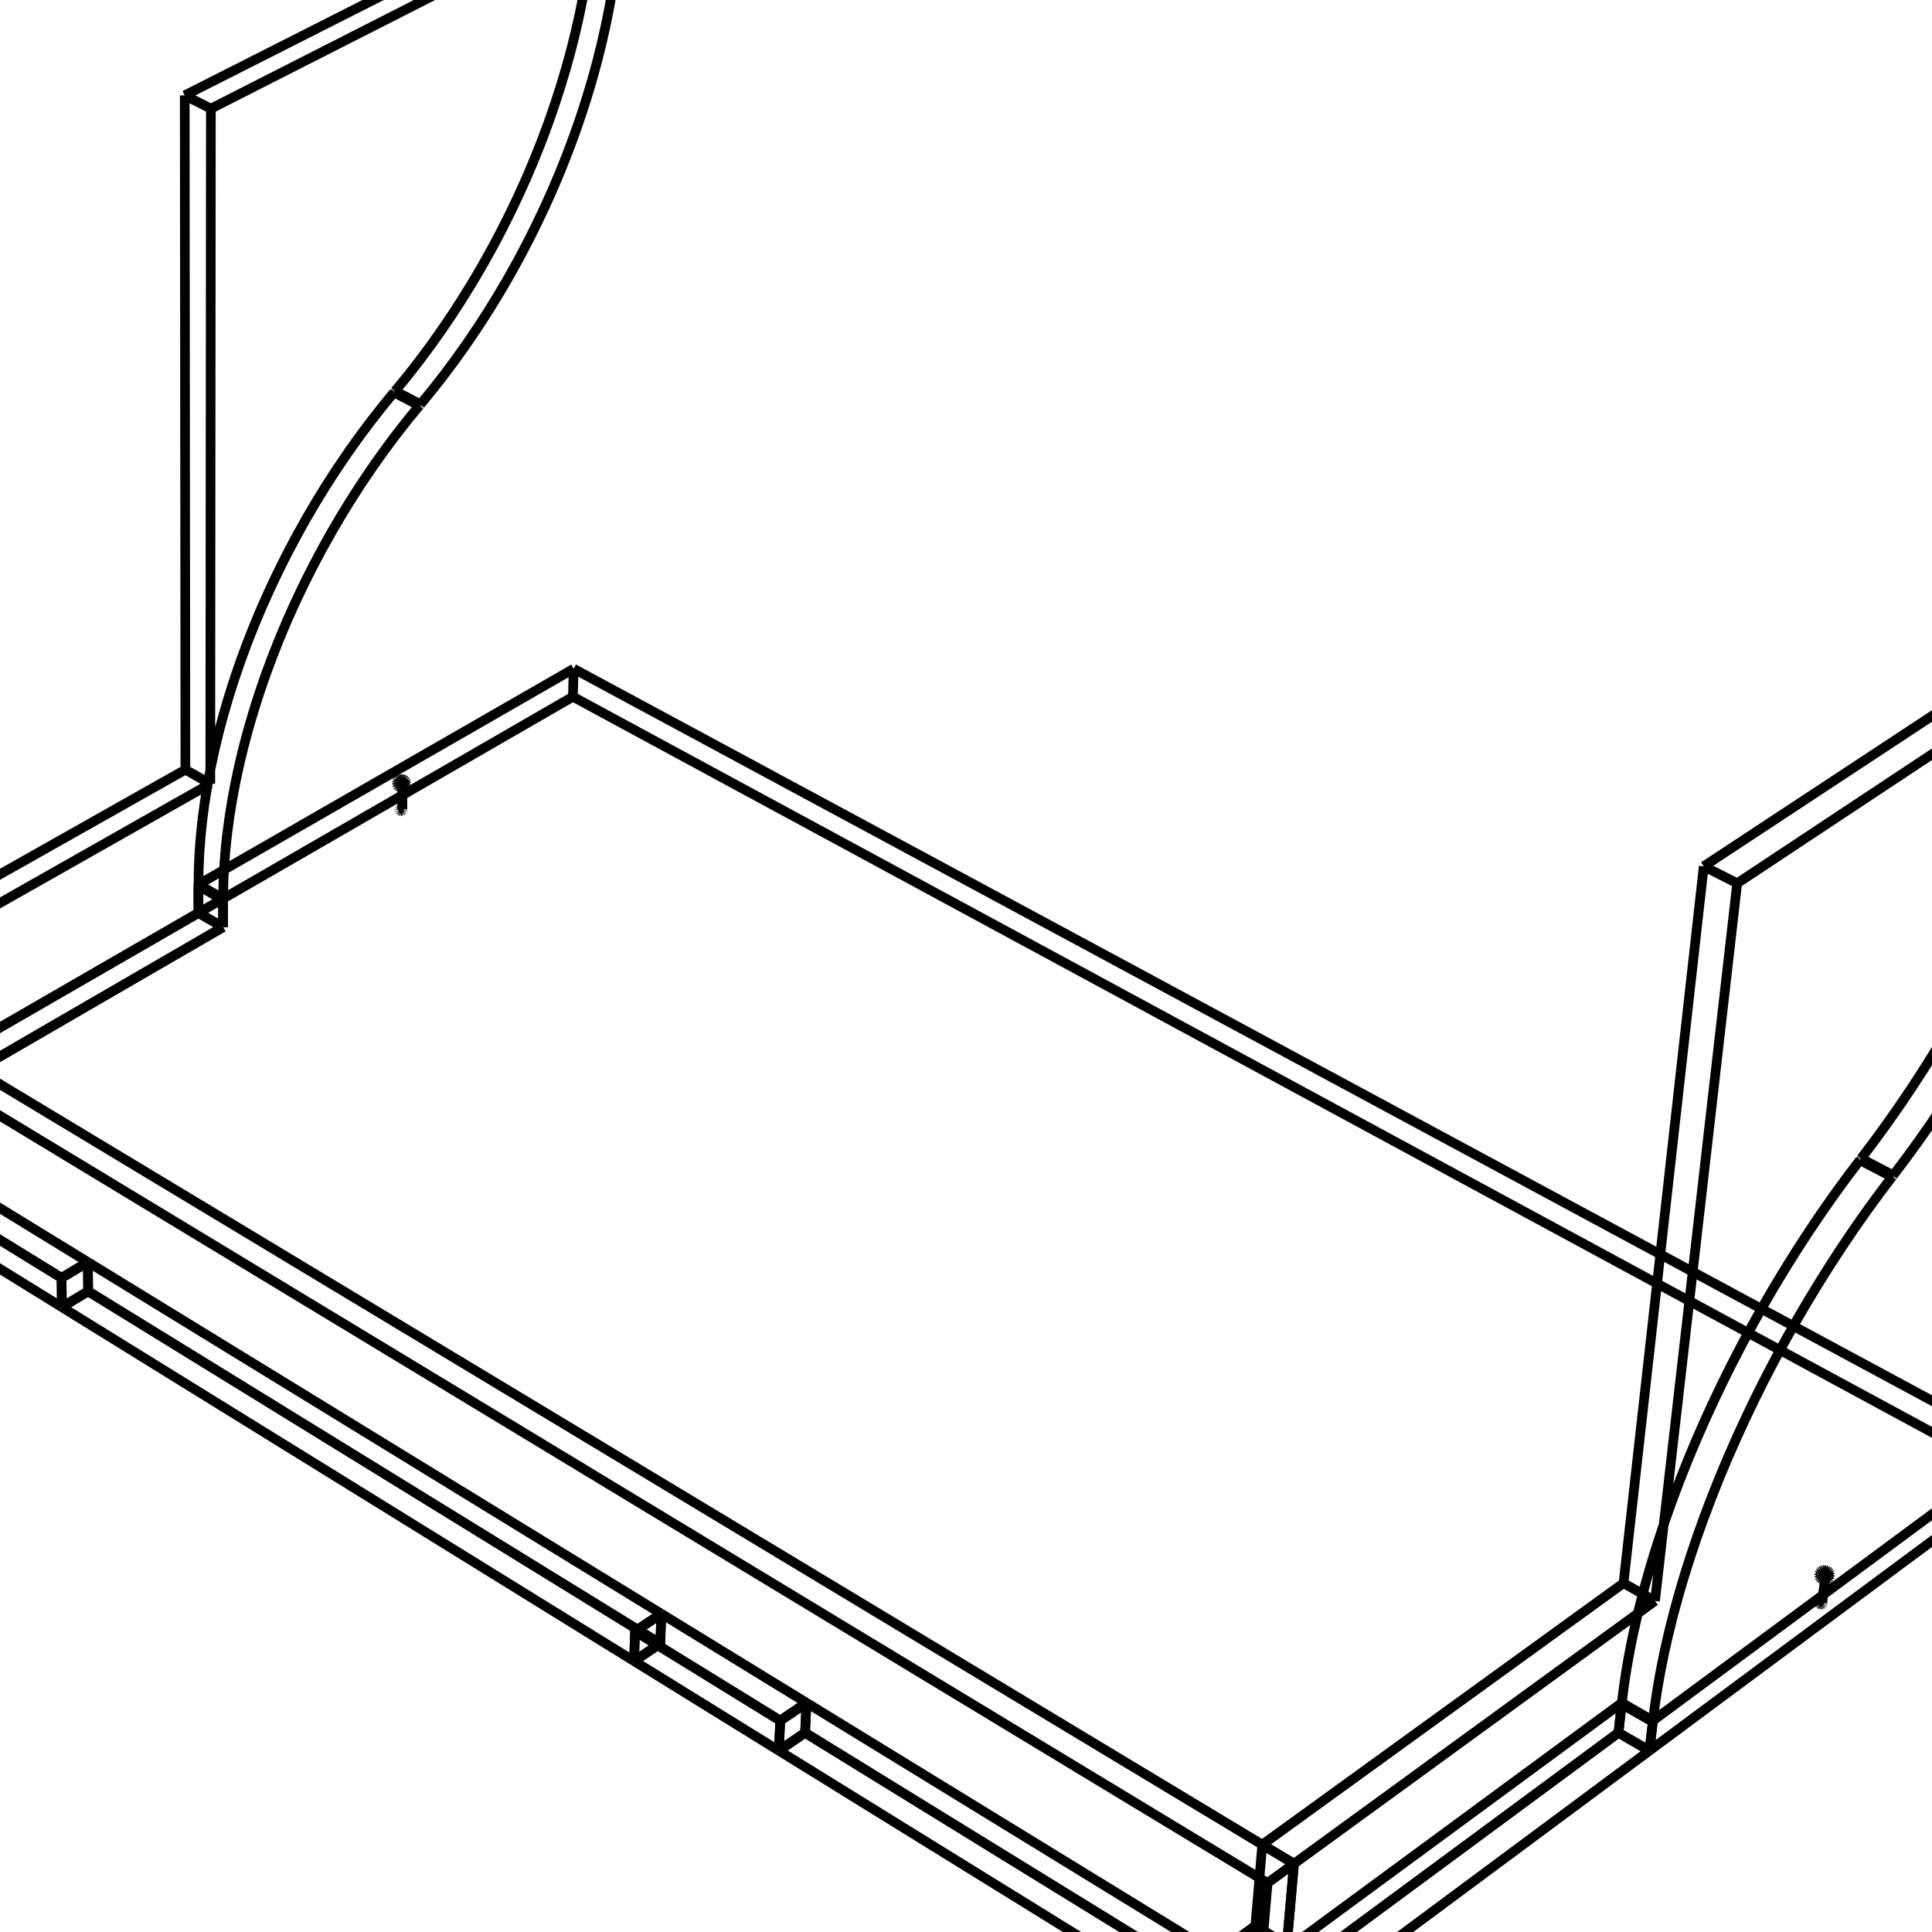
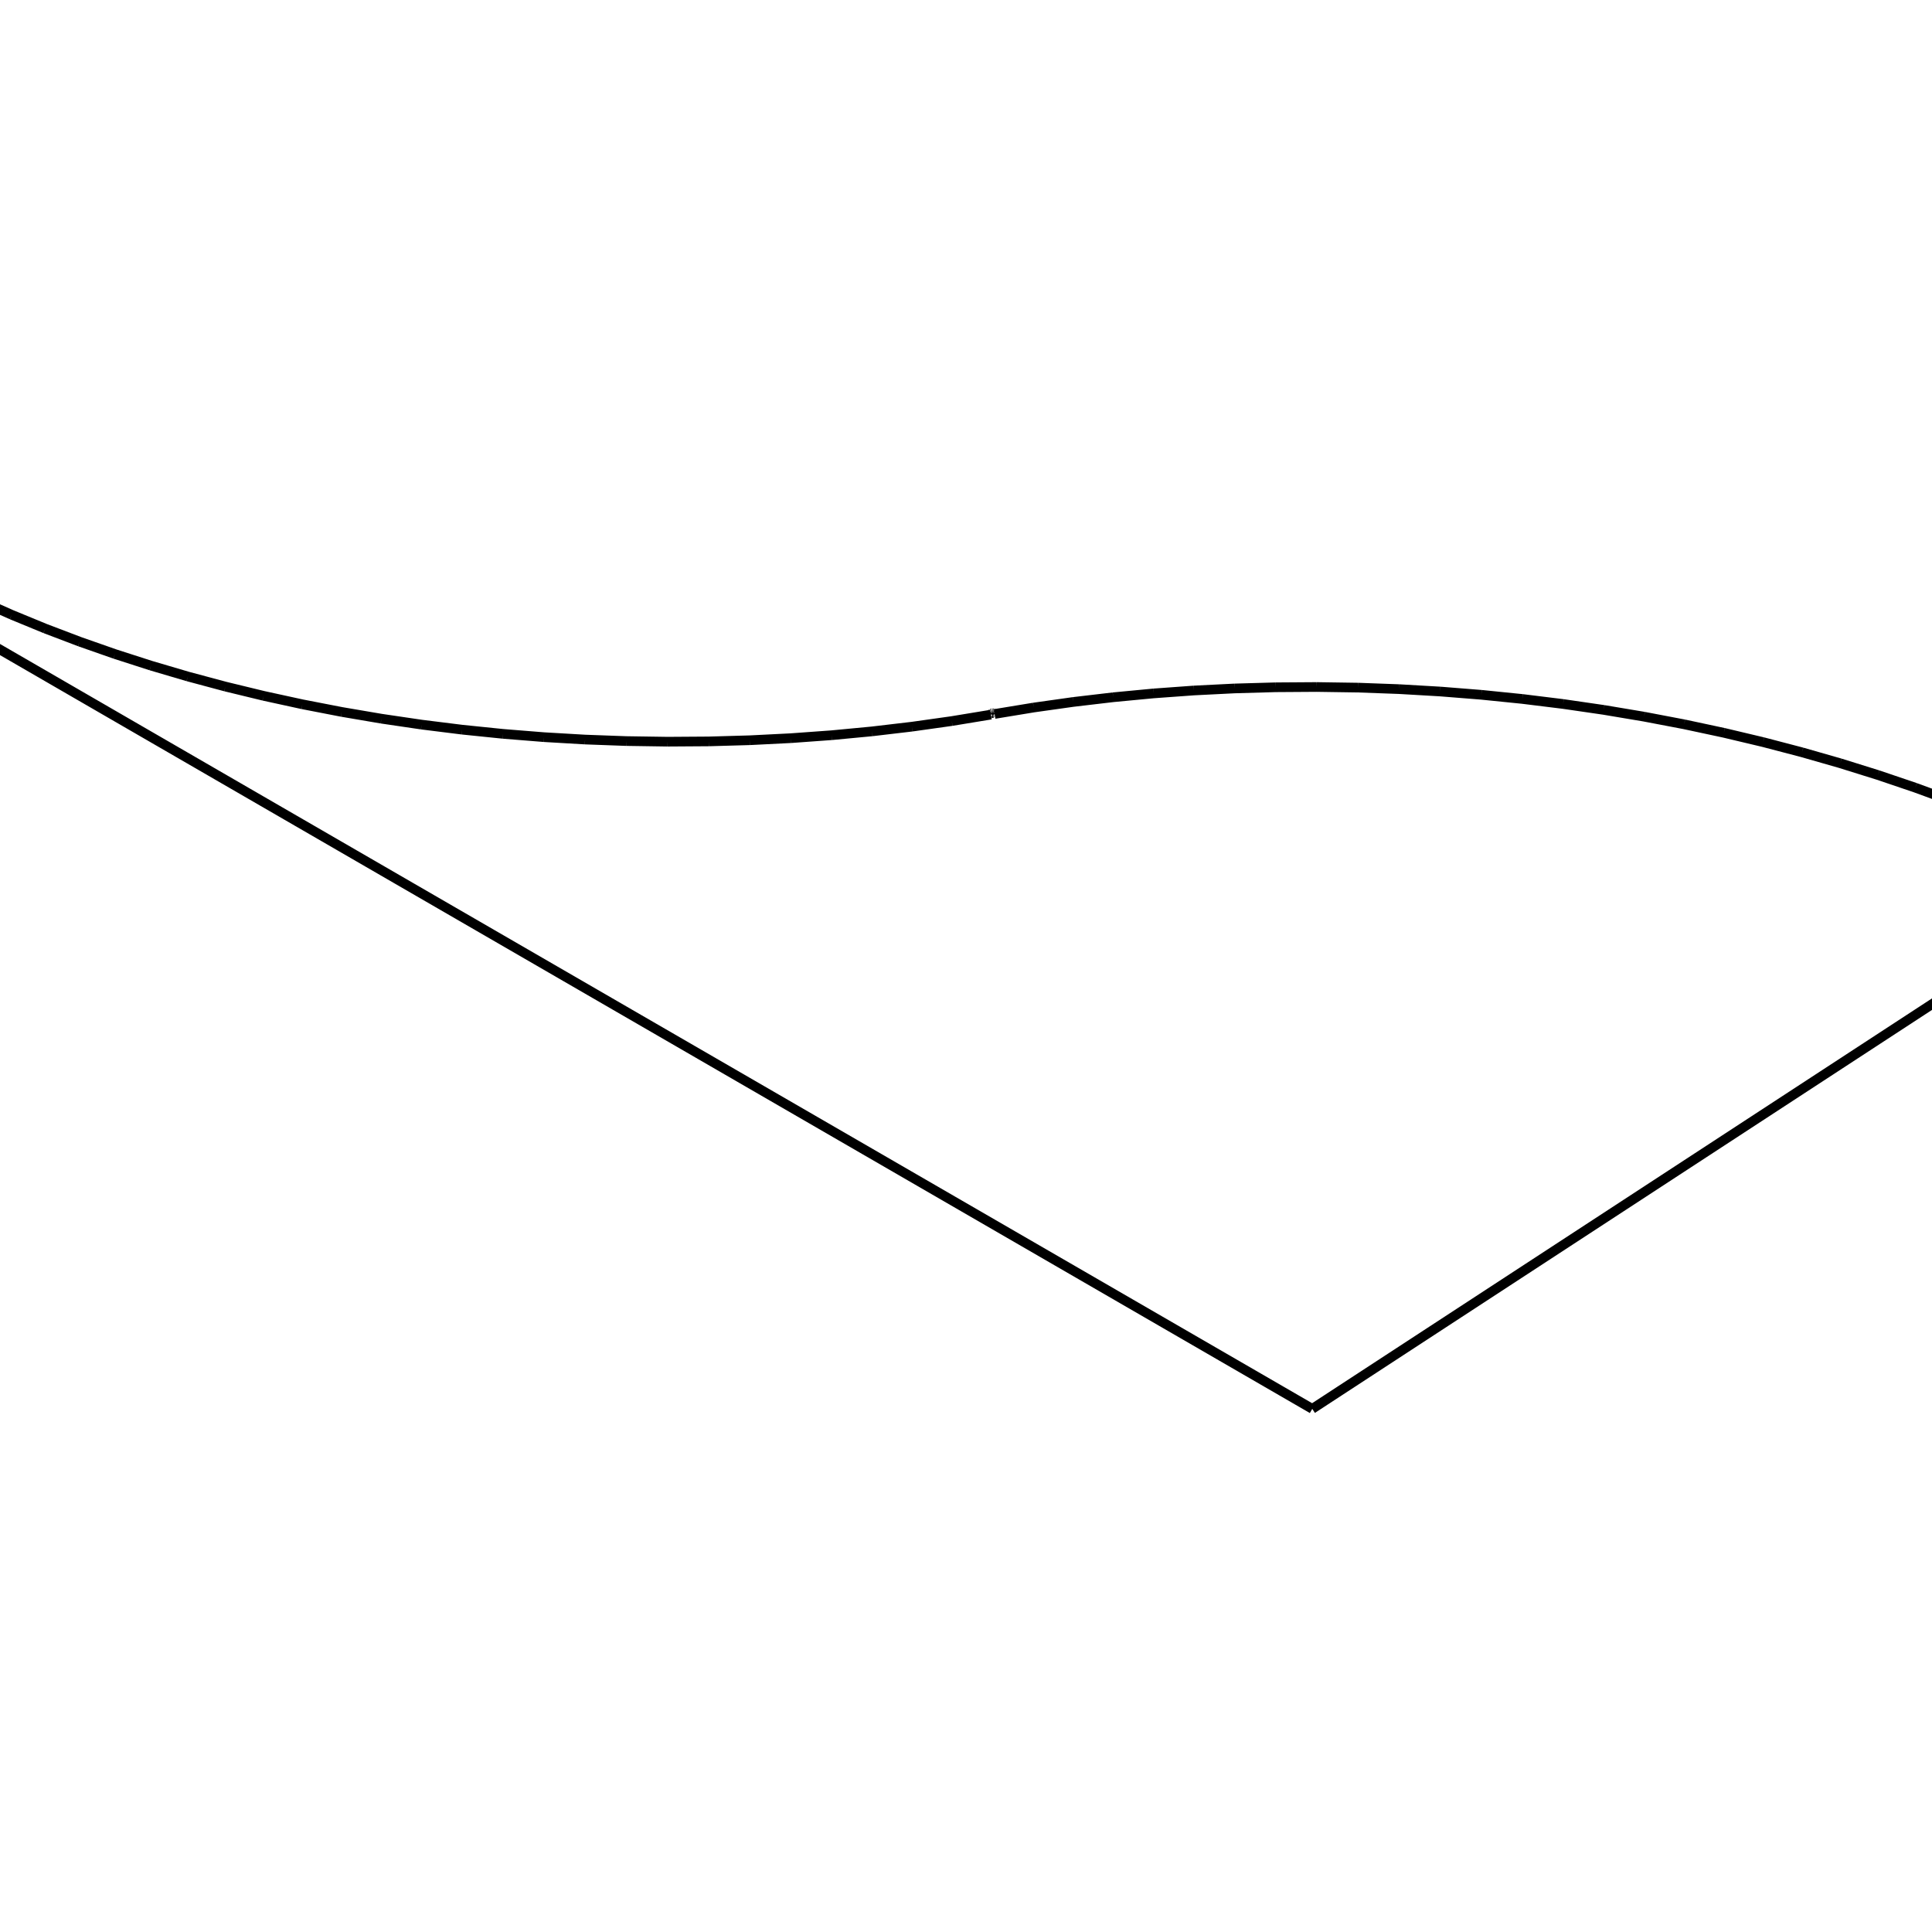
<svg xmlns="http://www.w3.org/2000/svg" viewBox="0 0 800 800">
-   <path d="" stroke="black" stroke-width="4" fill="red" />
-   <path d="" stroke="black" stroke-width="4" fill="red" />
-   <path d="" stroke="black" stroke-width="4" fill="red" />
-   <path d="" stroke="black" stroke-width="4" fill="red" />
-   <path d="" stroke="black" stroke-width="4" fill="red" />
-   <path d="" stroke="black" stroke-width="4" fill="red" />
-   <path d="M237.226,288.494 L82.171,378.015 M82.171,366.71 L82.171,378.015 M82.171,366.71 L82.171,366.554 M82.171,366.554 L82.171,366.398 M82.171,366.398 L82.171,366.242 M237.545,276.918 L82.171,366.242 M237.226,288.494 L237.545,276.918 M683.012,724.91 L670.165,717.494 M516.994,830.578 L670.165,717.494 M516.994,830.578 L333.355,717.494 M322.507,724.911 L333.355,717.494 M262.543,687.818 L322.507,724.911 M273.403,680.576 L262.543,687.818 M273.403,680.576 L36.496,534.69 M25.621,541.26 L36.496,534.69 M-27.533,508.38 L25.621,541.26 M-16.661,501.955 L-27.533,508.38 M-16.661,501.955 L-62.528,473.711 M92.367,383.902 L-62.528,473.711 M92.367,383.902 L82.171,378.015 M835.031,612.065 L237.226,288.494 M683.012,724.91 L835.031,612.065 M166.577,335.067 L166.434,335.004 M166.434,335.004 L166.269,334.962 M166.269,334.962 L166.093,334.944 M166.093,334.944 L165.914,334.95 M165.914,334.95 L165.744,334.98 M165.744,334.98 L165.592,335.033 M165.592,335.033 L165.467,335.105 M165.467,335.105 L165.377,335.192 M165.377,335.192 L165.327,335.289 M165.327,335.289 L165.319,335.391 M165.319,335.391 L165.354,335.491 M165.354,335.491 L165.431,335.584 M165.431,335.584 L165.544,335.665 M165.544,335.665 L165.687,335.727 M165.687,335.727 L165.852,335.769 M165.852,335.769 L166.029,335.788 M166.029,335.788 L166.207,335.781 M166.207,335.781 L166.378,335.751 M166.378,335.751 L166.53,335.698 M166.53,335.698 L166.654,335.626 M166.654,335.626 L166.744,335.539 M166.744,335.539 L166.794,335.442 M166.794,335.442 L166.802,335.34 M166.802,335.34 L166.767,335.24 M166.767,335.24 L166.69,335.147 M166.69,335.147 L166.577,335.067 M754.524,663.497 L754.348,663.418 M754.348,663.418 L754.154,663.366 M754.154,663.366 L753.951,663.343 M753.951,663.343 L753.752,663.35 M753.752,663.35 L753.569,663.388 M753.569,663.388 L753.412,663.455 M753.412,663.455 L753.29,663.545 M753.29,663.545 L753.21,663.654 M753.21,663.654 L753.177,663.777 M753.177,663.777 L753.193,663.904 M753.193,663.904 L753.256,664.03 M753.256,664.03 L753.364,664.147 M753.364,664.147 L753.51,664.247 M753.51,664.247 L753.686,664.326 M753.686,664.326 L753.88,664.379 M753.88,664.379 L754.083,664.402 M754.083,664.402 L754.282,664.394 M754.282,664.394 L754.465,664.356 M754.465,664.356 L754.623,664.29 M754.623,664.29 L754.745,664.199 M754.745,664.199 L754.825,664.09 M754.825,664.09 L754.858,663.968 M754.858,663.968 L754.842,663.84 M754.842,663.84 L754.778,663.714 M754.778,663.714 L754.67,663.598 M754.67,663.598 L754.524,663.497 M92.388,372.584 L82.171,366.71 M92.388,372.584 L92.367,383.902 M92.388,372.116 L92.388,372.273 M92.388,372.273 L92.388,372.429 M92.388,372.429 L92.388,372.584 M82.171,366.242 L92.388,372.116 M671.565,705.086 L684.445,712.491 M684.445,712.491 L836.763,599.835 M836.763,599.835 L237.545,276.918 M92.388,372.116 L-62.846,461.741 M-62.846,461.741 L-16.88,489.93 M-16.88,489.93 L-27.776,496.342 M-27.776,496.342 L25.494,529.16 M25.494,529.16 L36.394,522.601 M36.394,522.601 L273.853,668.228 M273.853,668.228 L262.969,675.458 M262.969,675.458 L323.081,712.491 M323.081,712.491 L333.953,705.086 M333.953,705.086 L518.067,817.998 M671.565,705.086 L518.067,817.998 M167.53,322.939 L167.813,323.139 M167.813,323.139 L168.005,323.371 M168.005,323.371 L168.094,323.621 M168.094,323.621 L168.074,323.875 M168.074,323.875 L167.948,324.118 M167.948,324.118 L167.723,324.335 M167.723,324.335 L167.411,324.515 M167.411,324.515 L167.03,324.647 M167.03,324.647 L166.604,324.722 M166.604,324.722 L166.156,324.738 M166.156,324.738 L165.712,324.692 M165.712,324.692 L165.3,324.587 M165.3,324.587 L164.941,324.431 M164.941,324.431 L164.658,324.23 M164.658,324.23 L164.467,323.998 M164.467,323.998 L164.378,323.748 M164.378,323.748 L164.397,323.495 M164.397,323.495 L164.524,323.252 M164.524,323.252 L164.749,323.034 M164.749,323.034 L165.062,322.855 M165.062,322.855 L165.442,322.723 M165.442,322.723 L165.868,322.648 M165.868,322.648 L166.316,322.632 M166.316,322.632 L166.759,322.678 M166.759,322.678 L167.171,322.782 M167.171,322.782 L167.53,322.939 M756.858,650.616 L757.224,650.868 M757.224,650.868 L757.495,651.159 M757.495,651.159 L757.655,651.473 M757.655,651.473 L757.696,651.791 M757.696,651.791 L757.613,652.096 M757.613,652.096 L757.414,652.369 M757.414,652.369 L757.108,652.595 M757.108,652.595 L756.713,652.76 M756.713,652.76 L756.254,652.855 M756.254,652.855 L755.755,652.875 M755.755,652.875 L755.247,652.817 M755.247,652.817 L754.759,652.686 M754.759,652.686 L754.32,652.489 M754.32,652.489 L753.954,652.238 M753.954,652.238 L753.683,651.946 M753.683,651.946 L753.523,651.632 M753.523,651.632 L753.483,651.314 M753.483,651.314 L753.566,651.009 M753.566,651.009 L753.766,650.736 M753.766,650.736 L754.072,650.511 M754.072,650.511 L754.466,650.346 M754.466,650.346 L754.926,650.251 M754.926,650.251 L755.424,650.231 M755.424,650.231 L755.931,650.289 M755.931,650.289 L756.419,650.42 M756.419,650.42 L756.858,650.616 M835.031,612.065 L836.763,599.835 M684.389,712.984 L671.51,705.579 M684.389,712.984 L683.012,724.91 M671.51,705.579 L670.165,717.494 M671.51,705.579 L671.528,705.414 M671.528,705.414 L671.547,705.25 M671.547,705.25 L671.565,705.086 M516.994,830.578 L518.067,817.998 M333.355,717.494 L333.953,705.086 M322.507,724.911 L323.081,712.491 M262.543,687.818 L262.969,675.458 M273.403,680.576 L273.853,668.228 M36.496,534.69 L36.394,522.601 M25.621,541.26 L25.494,529.16 M-27.533,508.38 L-27.776,496.342 M-16.661,501.955 L-16.88,489.93 M-62.528,473.711 L-62.846,461.741 M684.445,712.491 L684.426,712.655 M684.426,712.655 L684.407,712.82 M684.407,712.82 L684.389,712.984 M166.577,335.067 L166.735,324.615 M166.735,324.615 L166.848,324.695 M166.848,324.695 L166.925,324.788 M166.925,324.788 L166.96,324.888 M166.96,324.888 L166.953,324.989 M166.953,324.989 L166.902,325.086 M166.902,325.086 L166.812,325.174 M166.812,325.174 L166.687,325.245 M166.687,325.245 L166.535,325.298 M166.535,325.298 L166.365,325.328 M166.365,325.328 L166.185,325.335 M166.185,325.335 L166.008,325.316 M166.008,325.316 L165.843,325.274 M165.843,325.274 L165.7,325.212 M165.7,325.212 L165.586,325.132 M165.586,325.132 L165.51,325.039 M165.51,325.039 L165.474,324.939 M165.474,324.939 L165.482,324.837 M165.482,324.837 L165.533,324.74 M165.533,324.74 L165.623,324.653 M165.623,324.653 L165.748,324.581 M165.748,324.581 L165.9,324.529 M165.9,324.529 L166.07,324.498 M166.07,324.498 L166.249,324.492 M166.249,324.492 L166.427,324.511 M166.427,324.511 L166.592,324.552 M166.592,324.552 L166.735,324.615 M754.524,663.497 L755.931,652.474 M755.931,652.474 L756.078,652.575 M756.078,652.575 L756.186,652.691 M756.186,652.691 L756.25,652.817 M756.25,652.817 L756.266,652.944 M756.266,652.944 L756.233,653.066 M756.233,653.066 L756.153,653.175 M756.153,653.175 L756.031,653.266 M756.031,653.266 L755.873,653.332 M755.873,653.332 L755.689,653.37 M755.689,653.37 L755.49,653.377 M755.49,653.377 L755.287,653.354 M755.287,653.354 L755.092,653.302 M755.092,653.302 L754.916,653.223 M754.916,653.223 L754.77,653.123 M754.77,653.123 L754.662,653.006 M754.662,653.006 L754.598,652.881 M754.598,652.881 L754.582,652.753 M754.582,652.753 L754.615,652.631 M754.615,652.631 L754.695,652.522 M754.695,652.522 L754.817,652.432 M754.817,652.432 L754.975,652.366 M754.975,652.366 L755.158,652.328 M755.158,652.328 L755.358,652.32 M755.358,652.32 L755.561,652.343 M755.561,652.343 L755.756,652.395 M755.756,652.395 L755.931,652.474 M167.53,322.939 L167.511,324.168 M167.511,324.168 L167.794,324.368 M167.794,324.368 L167.986,324.6 M167.986,324.6 L168.075,324.85 M168.075,324.85 L168.056,325.103 M168.056,325.103 L167.93,325.346 M167.93,325.346 L167.704,325.564 M167.704,325.564 L167.392,325.744 M167.392,325.744 L167.012,325.876 M167.012,325.876 L166.585,325.951 M166.585,325.951 L166.137,325.967 M166.137,325.967 L165.694,325.921 M165.694,325.921 L165.281,325.816 M165.281,325.816 L164.923,325.659 M164.923,325.659 L164.64,325.459 M164.64,325.459 L164.449,325.227 M164.449,325.227 L164.36,324.977 M164.36,324.977 L164.379,324.723 M164.379,324.723 L164.506,324.48 M164.506,324.48 L164.731,324.263 M164.731,324.263 L165.043,324.083 M165.043,324.083 L165.423,323.952 M165.423,323.952 L165.85,323.876 M165.85,323.876 L166.297,323.861 M166.297,323.861 L166.74,323.907 M166.74,323.907 L167.153,324.011 M167.153,324.011 L167.511,324.168 M756.858,650.616 L756.693,651.912 M756.693,651.912 L757.058,652.164 M757.058,652.164 L757.329,652.455 M757.329,652.455 L757.49,652.769 M757.49,652.769 L757.53,653.087 M757.53,653.087 L757.448,653.392 M757.448,653.392 L757.248,653.666 M757.248,653.666 L756.942,653.891 M756.942,653.891 L756.548,654.057 M756.548,654.057 L756.088,654.152 M756.088,654.152 L755.59,654.171 M755.59,654.171 L755.082,654.113 M755.082,654.113 L754.594,653.982 M754.594,653.982 L754.154,653.785 M754.154,653.785 L753.789,653.534 M753.789,653.534 L753.518,653.243 M753.518,653.243 L753.358,652.929 M753.358,652.929 L753.318,652.61 M753.318,652.61 L753.401,652.305 M753.401,652.305 L753.601,652.032 M753.601,652.032 L753.907,651.806 M753.907,651.806 L754.301,651.641 M754.301,651.641 L754.76,651.546 M754.76,651.546 L755.258,651.527 M755.258,651.527 L755.766,651.585 M755.766,651.585 L756.253,651.716 M756.253,651.716 L756.693,651.912" stroke="black" stroke-width="4" fill="red" />
-   <path d="M683.012,724.91 L519.146,846.549 M683.012,724.91 L670.165,717.494 M506.205,838.544 L670.165,717.494 M519.146,846.549 L506.205,838.544 M684.389,712.984 L683.012,724.91 M783.434,487.326 L778.158,494.311 M778.158,494.311 L772.952,501.464 M772.952,501.464 L767.824,508.772 M767.824,508.772 L762.782,516.226 M762.782,516.226 L757.834,523.812 M757.834,523.812 L752.988,531.519 M752.988,531.519 L748.252,539.335 M748.252,539.335 L743.634,547.248 M743.634,547.248 L739.14,555.244 M739.14,555.244 L734.779,563.311 M734.779,563.311 L730.557,571.436 M730.557,571.436 L726.48,579.607 M726.48,579.607 L722.554,587.809 M722.554,587.809 L718.787,596.031 M718.787,596.031 L715.184,604.259 M715.184,604.259 L711.75,612.479 M711.75,612.479 L708.49,620.68 M708.49,620.68 L705.41,628.848 M705.41,628.848 L702.513,636.97 M702.513,636.97 L699.804,645.034 M699.804,645.034 L697.287,653.026 M697.287,653.026 L694.965,660.936 M694.965,660.936 L692.841,668.75 M692.841,668.75 L690.919,676.457 M690.919,676.457 L689.199,684.044 M689.199,684.044 L687.685,691.502 M687.685,691.502 L686.378,698.818 M686.378,698.818 L685.279,705.982 M685.279,705.982 L684.389,712.984 M783.934,486.676 L783.947,486.737 M783.947,486.737 L783.945,486.814 M783.945,486.814 L783.927,486.901 M783.927,486.901 L783.896,486.995 M783.896,486.995 L783.852,487.088 M783.852,487.088 L783.798,487.177 M783.798,487.177 L783.738,487.255 M783.738,487.255 L783.674,487.319 M783.674,487.319 L783.611,487.364 M783.611,487.364 L783.553,487.388 M783.553,487.388 L783.502,487.389 M783.502,487.389 L783.461,487.368 M783.461,487.368 L783.434,487.326 M885.506,255.642 L884.314,263.41 M884.314,263.41 L882.926,271.281 M882.926,271.281 L881.344,279.245 M881.344,279.245 L879.571,287.291 M879.571,287.291 L877.609,295.411 M877.609,295.411 L875.461,303.593 M875.461,303.593 L873.131,311.829 M873.131,311.829 L870.622,320.107 M870.622,320.107 L867.936,328.419 M867.936,328.419 L865.079,336.753 M865.079,336.753 L862.053,345.101 M862.053,345.101 L858.863,353.453 M858.863,353.453 L855.513,361.798 M855.513,361.798 L852.007,370.127 M852.007,370.127 L848.348,378.43 M848.348,378.43 L844.543,386.698 M844.543,386.698 L840.595,394.92 M840.595,394.92 L836.509,403.088 M836.509,403.088 L832.29,411.191 M832.29,411.191 L827.943,419.221 M827.943,419.221 L823.473,427.169 M823.473,427.169 L818.885,435.024 M818.885,435.024 L814.185,442.778 M814.185,442.778 L809.377,450.421 M809.377,450.421 L804.469,457.946 M804.469,457.946 L799.464,465.342 M799.464,465.342 L794.37,472.601 M794.37,472.601 L789.191,479.716 M789.191,479.716 L783.934,486.676 M719.335,365.753 L885.506,255.642 M685.296,662.918 L719.335,365.753 M535.807,771.741 L685.296,662.918 M532.849,805.36 L535.807,771.741 M522.002,813.335 L532.849,805.36 M519.146,846.549 L522.002,813.335 M684.389,712.984 L671.51,705.579 M671.51,705.579 L670.165,717.494 M506.205,838.544 L508.969,805.36 M519.822,797.425 L508.969,805.36 M519.822,797.425 L522.687,763.837 M522.687,763.837 L672.266,655.547 M672.266,655.547 L705.484,358.723 M871.8,249.161 L705.484,358.723 M871.8,249.161 L870.63,256.919 M870.63,256.919 L869.263,264.779 M869.263,264.779 L867.701,272.731 M867.701,272.731 L865.948,280.766 M865.948,280.766 L864.006,288.872 M864.006,288.872 L861.877,297.042 M861.877,297.042 L859.566,305.264 M859.566,305.264 L857.075,313.528 M857.075,313.528 L854.408,321.826 M854.408,321.826 L851.569,330.145 M851.569,330.145 L848.56,338.478 M848.56,338.478 L845.387,346.814 M845.387,346.814 L842.053,355.143 M842.053,355.143 L838.562,363.455 M838.562,363.455 L834.919,371.742 M834.919,371.742 L831.128,379.992 M831.128,379.992 L827.194,388.197 M827.194,388.197 L823.121,396.346 M823.121,396.346 L818.915,404.432 M818.915,404.432 L814.579,412.443 M814.579,412.443 L810.121,420.372 M810.121,420.372 L805.544,428.208 M805.544,428.208 L800.854,435.942 M800.854,435.942 L796.056,443.566 M796.056,443.566 L791.156,451.071 M791.156,451.071 L786.16,458.448 M786.16,458.448 L781.072,465.687 M781.072,465.687 L775.9,472.781 M775.9,472.781 L770.649,479.721 M770.149,480.369 L770.177,480.412 M770.177,480.412 L770.218,480.433 M770.218,480.433 L770.269,480.431 M770.269,480.431 L770.328,480.408 M770.328,480.408 L770.391,480.363 M770.391,480.363 L770.454,480.299 M770.454,480.299 L770.514,480.221 M770.514,480.221 L770.568,480.133 M770.568,480.133 L770.612,480.039 M770.612,480.039 L770.643,479.946 M770.643,479.946 L770.661,479.859 M770.661,479.859 L770.663,479.782 M770.663,479.782 L770.649,479.721 M671.51,705.579 L672.381,698.584 M672.381,698.584 L673.461,691.428 M673.461,691.428 L674.75,684.12 M674.75,684.12 L676.245,676.672 M676.245,676.672 L677.947,669.094 M677.947,669.094 L679.851,661.398 M679.851,661.398 L681.957,653.596 M681.957,653.596 L684.262,645.699 M684.262,645.699 L686.761,637.719 M686.761,637.719 L689.453,629.669 M689.453,629.669 L692.333,621.561 M692.333,621.561 L695.398,613.408 M695.398,613.408 L698.642,605.223 M698.642,605.223 L702.06,597.018 M702.06,597.018 L705.649,588.806 M705.649,588.806 L709.402,580.602 M709.402,580.602 L713.313,572.416 M713.313,572.416 L717.377,564.264 M717.377,564.264 L721.586,556.157 M721.586,556.157 L725.936,548.108 M725.936,548.108 L730.418,540.131 M730.418,540.131 L735.025,532.238 M735.025,532.238 L739.75,524.442 M739.75,524.442 L744.587,516.754 M744.587,516.754 L749.526,509.188 M749.526,509.188 L754.559,501.754 M754.559,501.754 L759.68,494.466 M759.68,494.466 L764.88,487.334 M764.88,487.334 L770.149,480.369 M508.969,805.36 L522.002,813.335 M783.434,487.326 L770.149,480.369 M783.934,486.676 L770.649,479.721 M885.506,255.642 L871.8,249.161 M719.335,365.753 L705.484,358.723 M685.296,662.918 L672.266,655.547 M535.807,771.741 L522.687,763.837 M532.849,805.36 L519.822,797.425" stroke="black" stroke-width="4" fill="red" />
-   <path d="M754.524,663.497 L755.931,652.474 M755.931,652.474 L756.078,652.575 M756.078,652.575 L756.186,652.691 M756.186,652.691 L756.25,652.817 M756.25,652.817 L756.266,652.944 M756.266,652.944 L756.233,653.066 M756.233,653.066 L756.153,653.175 M756.153,653.175 L756.031,653.266 M756.031,653.266 L755.873,653.332 M755.873,653.332 L755.689,653.37 M755.689,653.37 L755.49,653.377 M755.49,653.377 L755.287,653.354 M755.287,653.354 L755.092,653.302 M755.092,653.302 L754.916,653.223 M754.916,653.223 L754.77,653.123 M754.77,653.123 L754.662,653.006 M754.662,653.006 L754.598,652.881 M754.598,652.881 L754.582,652.753 M754.582,652.753 L754.615,652.631 M754.615,652.631 L754.695,652.522 M754.695,652.522 L754.817,652.432 M754.817,652.432 L754.975,652.366 M754.975,652.366 L755.158,652.328 M755.158,652.328 L755.358,652.32 M755.358,652.32 L755.561,652.343 M755.561,652.343 L755.756,652.395 M755.756,652.395 L755.931,652.474 M754.524,663.497 L754.348,663.418 M754.348,663.418 L754.154,663.366 M754.154,663.366 L753.951,663.343 M753.951,663.343 L753.752,663.35 M753.752,663.35 L753.569,663.388 M753.569,663.388 L753.412,663.455 M753.412,663.455 L753.29,663.545 M753.29,663.545 L753.21,663.654 M753.21,663.654 L753.177,663.777 M753.177,663.777 L753.193,663.904 M753.193,663.904 L753.256,664.03 M753.256,664.03 L753.364,664.147 M753.364,664.147 L753.51,664.247 M753.51,664.247 L753.686,664.326 M753.686,664.326 L753.88,664.379 M753.88,664.379 L754.083,664.402 M754.083,664.402 L754.282,664.394 M754.282,664.394 L754.465,664.356 M754.465,664.356 L754.623,664.29 M754.623,664.29 L754.745,664.199 M754.745,664.199 L754.825,664.09 M754.825,664.09 L754.858,663.968 M754.858,663.968 L754.842,663.84 M754.842,663.84 L754.778,663.714 M754.778,663.714 L754.67,663.598 M754.67,663.598 L754.524,663.497 M756.693,651.912 L757.058,652.164 M757.058,652.164 L757.329,652.455 M757.329,652.455 L757.49,652.769 M757.49,652.769 L757.53,653.087 M757.53,653.087 L757.448,653.392 M757.448,653.392 L757.248,653.666 M757.248,653.666 L756.942,653.891 M756.942,653.891 L756.548,654.057 M756.548,654.057 L756.088,654.152 M756.088,654.152 L755.59,654.171 M755.59,654.171 L755.082,654.113 M755.082,654.113 L754.594,653.982 M754.594,653.982 L754.154,653.785 M754.154,653.785 L753.789,653.534 M753.789,653.534 L753.518,653.243 M753.518,653.243 L753.358,652.929 M753.358,652.929 L753.318,652.61 M753.318,652.61 L753.401,652.305 M753.401,652.305 L753.601,652.032 M753.601,652.032 L753.907,651.806 M753.907,651.806 L754.301,651.641 M754.301,651.641 L754.76,651.546 M754.76,651.546 L755.258,651.527 M755.258,651.527 L755.766,651.585 M755.766,651.585 L756.253,651.716 M756.253,651.716 L756.693,651.912 M756.858,650.616 L757.224,650.868 M757.224,650.868 L757.495,651.159 M757.495,651.159 L757.655,651.473 M757.655,651.473 L757.696,651.791 M757.696,651.791 L757.613,652.096 M757.613,652.096 L757.414,652.369 M757.414,652.369 L757.108,652.595 M757.108,652.595 L756.713,652.76 M756.713,652.76 L756.254,652.855 M756.254,652.855 L755.755,652.875 M755.755,652.875 L755.247,652.817 M755.247,652.817 L754.759,652.686 M754.759,652.686 L754.32,652.489 M754.32,652.489 L753.954,652.238 M753.954,652.238 L753.683,651.946 M753.683,651.946 L753.523,651.632 M753.523,651.632 L753.483,651.314 M753.483,651.314 L753.566,651.009 M753.566,651.009 L753.766,650.736 M753.766,650.736 L754.072,650.511 M754.072,650.511 L754.466,650.346 M754.466,650.346 L754.926,650.251 M754.926,650.251 L755.424,650.231 M755.424,650.231 L755.931,650.289 M755.931,650.289 L756.419,650.42 M756.419,650.42 L756.858,650.616 M756.858,650.616 L756.693,651.912" stroke="black" stroke-width="4" fill="red" />
-   <path d="M92.367,383.902 L-73.394,480.011 M92.367,383.902 L82.171,378.015 M-83.578,473.711 L82.171,378.015 M-73.394,480.011 L-83.578,473.711 M-73.394,480.011 L-74.295,448.448 M-74.295,448.448 L-63.364,442.181 M-63.364,442.181 L-64.211,410.285 M-64.211,410.285 L87.075,324.536 M87.075,324.536 L87.32,44.99 M87.32,44.99 L257.249,-41.437 M257.249,-41.437 L256.934,-34.187 M256.934,-34.187 L256.414,-26.857 M256.414,-26.857 L255.689,-19.458 M255.689,-19.458 L254.762,-11.999 M254.762,-11.999 L253.634,-4.49 M253.634,-4.49 L252.307,3.062 M252.307,3.062 L250.783,10.646 M250.783,10.646 L249.064,18.252 M249.064,18.252 L247.154,25.873 M247.154,25.873 L245.054,33.498 M245.054,33.498 L242.769,41.119 M242.769,41.119 L240.3,48.725 M240.3,48.725 L237.651,56.309 M237.651,56.309 L234.826,63.861 M234.826,63.861 L231.828,71.373 M231.828,71.373 L228.661,78.834 M228.661,78.834 L225.329,86.238 M225.329,86.238 L221.836,93.573 M221.836,93.573 L218.186,100.833 M218.186,100.833 L214.384,108.009 M214.384,108.009 L210.435,115.091 M210.435,115.091 L206.342,122.072 M206.342,122.072 L202.111,128.944 M202.111,128.944 L197.747,135.698 M197.747,135.698 L193.255,142.325 M193.255,142.325 L188.64,148.819 M188.64,148.819 L183.908,155.171 M183.908,155.171 L179.064,161.374 M179.064,161.374 L174.113,167.42 M174.113,167.42 L174.136,167.48 M174.136,167.48 L174.143,167.553 M174.143,167.553 L174.135,167.635 M174.135,167.635 L174.111,167.721 M174.111,167.721 L174.075,167.805 M174.075,167.805 L174.026,167.883 M174.026,167.883 L173.969,167.951 M173.969,167.951 L173.907,168.005 M173.907,168.005 L173.843,168.041 M173.843,168.041 L173.781,168.057 M173.781,168.057 L173.724,168.052 M173.724,168.052 L173.676,168.027 M173.676,168.027 L173.64,167.984 M173.64,167.984 L168.673,174.051 M168.673,174.051 L163.804,180.285 M163.804,180.285 L159.043,186.677 M159.043,186.677 L154.396,193.218 M154.396,193.218 L149.872,199.896 M149.872,199.896 L145.476,206.702 M145.476,206.702 L141.216,213.624 M141.216,213.624 L137.099,220.653 M137.099,220.653 L133.131,227.777 M133.131,227.777 L129.319,234.985 M129.319,234.985 L125.667,242.265 M125.667,242.265 L122.183,249.606 M122.183,249.606 L118.871,256.997 M118.871,256.997 L115.737,264.426 M115.737,264.426 L112.785,271.881 M112.785,271.881 L110.019,279.351 M110.019,279.351 L107.443,286.824 M107.443,286.824 L105.062,294.288 M105.062,294.288 L102.878,301.731 M102.878,301.731 L100.895,309.143 M100.895,309.143 L99.115,316.512 M99.115,316.512 L97.54,323.826 M97.54,323.826 L96.173,331.074 M96.173,331.074 L95.015,338.246 M95.015,338.246 L94.067,345.33 M94.067,345.33 L93.33,352.316 M93.33,352.316 L92.805,359.194 M92.805,359.194 L92.491,365.953 M92.491,365.953 L92.388,372.584 M92.388,372.584 L92.367,383.902 M92.388,372.584 L82.171,366.71 M82.171,366.71 L82.171,378.015 M82.171,366.71 L82.262,360.086 M82.262,360.086 L82.564,353.335 M82.564,353.335 L83.077,346.465 M83.077,346.465 L83.802,339.488 M83.802,339.488 L84.738,332.413 M84.738,332.413 L85.884,325.251 M85.884,325.251 L87.239,318.013 M87.239,318.013 L88.802,310.71 M88.802,310.71 L90.57,303.353 M90.57,303.353 L92.542,295.953 M92.542,295.953 L94.714,288.521 M94.714,288.521 L97.084,281.07 M97.084,281.07 L99.649,273.61 M99.649,273.61 L102.404,266.154 M102.404,266.154 L105.346,258.712 M105.346,258.712 L108.47,251.297 M108.47,251.297 L111.771,243.921 M111.771,243.921 L115.246,236.594 M115.246,236.594 L118.887,229.328 M118.887,229.328 L122.69,222.135 M122.69,222.135 L126.649,215.026 M126.649,215.026 L130.757,208.013 M130.757,208.013 L135.009,201.105 M135.009,201.105 L139.397,194.315 M139.397,194.315 L143.914,187.652 M143.914,187.652 L148.554,181.127 M148.554,181.127 L153.308,174.751 M153.308,174.751 L158.17,168.532 M158.17,168.532 L163.132,162.48 M163.132,162.48 L163.168,162.524 M163.168,162.524 L163.216,162.549 M163.216,162.549 L163.272,162.554 M163.272,162.554 L163.334,162.538 M163.334,162.538 L163.399,162.502 M163.399,162.502 L163.461,162.449 M163.461,162.449 L163.518,162.381 M163.518,162.381 L163.566,162.303 M163.566,162.303 L163.603,162.218 M163.603,162.218 L163.626,162.133 M163.626,162.133 L163.634,162.051 M163.634,162.051 L163.627,161.978 M163.627,161.978 L163.604,161.918 M246.438,-46.549 L246.137,-39.308 M246.137,-39.308 L245.63,-31.989 M245.63,-31.989 L244.918,-24.601 M244.918,-24.601 L244.004,-17.152 M244.004,-17.152 L242.889,-9.654 M242.889,-9.654 L241.575,-2.114 M241.575,-2.114 L240.064,5.458 M240.064,5.458 L238.358,13.053 M238.358,13.053 L236.46,20.661 M236.46,20.661 L234.372,28.273 M234.372,28.273 L232.098,35.881 M232.098,35.881 L229.641,43.474 M229.641,43.474 L227.004,51.045 M227.004,51.045 L224.19,58.583 M224.19,58.583 L221.202,66.081 M221.202,66.081 L218.046,73.528 M218.046,73.528 L214.724,80.917 M214.724,80.917 L211.241,88.238 M211.241,88.238 L207.601,95.484 M207.601,95.484 L203.809,102.645 M203.809,102.645 L199.868,109.712 M199.868,109.712 L195.784,116.678 M195.784,116.678 L191.561,123.534 M191.561,123.534 L187.205,130.273 M187.205,130.273 L182.72,136.885 M182.72,136.885 L178.112,143.364 M178.112,143.364 L173.387,149.701 M173.387,149.701 L168.549,155.888 M168.549,155.888 L163.604,161.918 M246.438,-46.549 L76.495,39.497 M76.764,318.704 L76.495,39.497 M-74.511,404.08 L76.764,318.704 M-73.607,435.942 L-74.511,404.08 M-73.607,435.942 L-84.536,442.181 M-83.578,473.711 L-84.536,442.181 M-84.536,442.181 L-74.295,448.448 M173.64,167.984 L163.132,162.48 M174.113,167.42 L163.604,161.918 M257.249,-41.437 L246.438,-46.549 M87.32,44.99 L76.495,39.497 M87.075,324.536 L76.764,318.704 M-64.211,410.285 L-74.511,404.08 M-63.364,442.181 L-73.607,435.942" stroke="black" stroke-width="4" fill="red" />
-   <path d="M166.577,335.067 L166.735,324.615 M166.735,324.615 L166.848,324.695 M166.848,324.695 L166.925,324.788 M166.925,324.788 L166.96,324.888 M166.96,324.888 L166.953,324.989 M166.953,324.989 L166.902,325.086 M166.902,325.086 L166.812,325.174 M166.812,325.174 L166.687,325.245 M166.687,325.245 L166.535,325.298 M166.535,325.298 L166.365,325.328 M166.365,325.328 L166.185,325.335 M166.185,325.335 L166.008,325.316 M166.008,325.316 L165.843,325.274 M165.843,325.274 L165.7,325.212 M165.7,325.212 L165.586,325.132 M165.586,325.132 L165.51,325.039 M165.51,325.039 L165.474,324.939 M165.474,324.939 L165.482,324.837 M165.482,324.837 L165.533,324.74 M165.533,324.74 L165.623,324.653 M165.623,324.653 L165.748,324.581 M165.748,324.581 L165.9,324.529 M165.9,324.529 L166.07,324.498 M166.07,324.498 L166.249,324.492 M166.249,324.492 L166.427,324.511 M166.427,324.511 L166.592,324.552 M166.592,324.552 L166.735,324.615 M166.577,335.067 L166.434,335.004 M166.434,335.004 L166.269,334.962 M166.269,334.962 L166.093,334.944 M166.093,334.944 L165.914,334.95 M165.914,334.95 L165.744,334.98 M165.744,334.98 L165.592,335.033 M165.592,335.033 L165.467,335.105 M165.467,335.105 L165.377,335.192 M165.377,335.192 L165.327,335.289 M165.327,335.289 L165.319,335.391 M165.319,335.391 L165.354,335.491 M165.354,335.491 L165.431,335.584 M165.431,335.584 L165.544,335.665 M165.544,335.665 L165.687,335.727 M165.687,335.727 L165.852,335.769 M165.852,335.769 L166.029,335.788 M166.029,335.788 L166.207,335.781 M166.207,335.781 L166.378,335.751 M166.378,335.751 L166.53,335.698 M166.53,335.698 L166.654,335.626 M166.654,335.626 L166.744,335.539 M166.744,335.539 L166.794,335.442 M166.794,335.442 L166.802,335.34 M166.802,335.34 L166.767,335.24 M166.767,335.24 L166.69,335.147 M166.69,335.147 L166.577,335.067 M167.511,324.168 L167.794,324.368 M167.794,324.368 L167.986,324.6 M167.986,324.6 L168.075,324.85 M168.075,324.85 L168.056,325.103 M168.056,325.103 L167.93,325.346 M167.93,325.346 L167.704,325.564 M167.704,325.564 L167.392,325.744 M167.392,325.744 L167.012,325.876 M167.012,325.876 L166.585,325.951 M166.585,325.951 L166.137,325.967 M166.137,325.967 L165.694,325.921 M165.694,325.921 L165.281,325.816 M165.281,325.816 L164.923,325.659 M164.923,325.659 L164.64,325.459 M164.64,325.459 L164.449,325.227 M164.449,325.227 L164.36,324.977 M164.36,324.977 L164.379,324.723 M164.379,324.723 L164.506,324.48 M164.506,324.48 L164.731,324.263 M164.731,324.263 L165.043,324.083 M165.043,324.083 L165.423,323.952 M165.423,323.952 L165.85,323.876 M165.85,323.876 L166.297,323.861 M166.297,323.861 L166.74,323.907 M166.74,323.907 L167.153,324.011 M167.153,324.011 L167.511,324.168 M167.53,322.939 L167.813,323.139 M167.813,323.139 L168.005,323.371 M168.005,323.371 L168.094,323.621 M168.094,323.621 L168.074,323.875 M168.074,323.875 L167.948,324.118 M167.948,324.118 L167.723,324.335 M167.723,324.335 L167.411,324.515 M167.411,324.515 L167.03,324.647 M167.03,324.647 L166.604,324.722 M166.604,324.722 L166.156,324.738 M166.156,324.738 L165.712,324.692 M165.712,324.692 L165.3,324.587 M165.3,324.587 L164.941,324.431 M164.941,324.431 L164.658,324.23 M164.658,324.23 L164.467,323.998 M164.467,323.998 L164.378,323.748 M164.378,323.748 L164.397,323.495 M164.397,323.495 L164.524,323.252 M164.524,323.252 L164.749,323.034 M164.749,323.034 L165.062,322.855 M165.062,322.855 L165.442,322.723 M165.442,322.723 L165.868,322.648 M165.868,322.648 L166.316,322.632 M166.316,322.632 L166.759,322.678 M166.759,322.678 L167.171,322.782 M167.171,322.782 L167.53,322.939 M167.53,322.939 L167.511,324.168" stroke="black" stroke-width="4" fill="red" />
-   <path d="M-73.607,435.942 L-84.536,442.181 M-84.536,442.181 L-85.506,410.285 M-74.511,404.08 L-85.506,410.285 M-73.607,435.942 L-74.511,404.08 M-73.394,480.011 L-27.533,508.38 M-27.533,508.38 L-27.776,496.342 M-27.776,496.342 L25.494,529.16 M25.621,541.26 L25.494,529.16 M25.621,541.26 L262.543,687.818 M262.543,687.818 L262.969,675.458 M262.969,675.458 L323.081,712.491 M322.507,724.911 L323.081,712.491 M322.507,724.911 L506.205,838.544 M506.205,838.544 L508.969,805.36 M508.969,805.36 L522.002,813.335 M522.002,813.335 L524.895,779.684 M-85.506,410.285 L524.895,779.684 M-84.536,442.181 L-74.295,448.448 M-73.394,480.011 L-74.295,448.448 M532.849,805.36 L519.822,797.425 M516.994,830.578 L519.822,797.425 M516.994,830.578 L333.355,717.494 M333.355,717.494 L333.953,705.086 M333.953,705.086 L273.853,668.228 M273.403,680.576 L273.853,668.228 M273.403,680.576 L36.496,534.69 M36.496,534.69 L36.394,522.601 M36.394,522.601 L-16.88,489.93 M-16.661,501.955 L-16.88,489.93 M-16.661,501.955 L-62.528,473.711 M-62.528,473.711 L-63.364,442.181 M-63.364,442.181 L-73.607,435.942 M535.807,771.741 L-74.511,404.08 M532.849,805.36 L535.807,771.741 M-73.394,480.011 L-62.528,473.711 M-74.295,448.448 L-63.364,442.181 M-16.661,501.955 L-27.533,508.38 M-16.88,489.93 L-27.776,496.342 M25.621,541.26 L36.496,534.69 M25.494,529.16 L36.394,522.601 M273.403,680.576 L262.543,687.818 M273.853,668.228 L262.969,675.458 M322.507,724.911 L333.355,717.494 M323.081,712.491 L333.953,705.086 M516.994,830.578 L506.205,838.544 M519.822,797.425 L508.969,805.36 M522.002,813.335 L532.849,805.36 M524.895,779.684 L535.807,771.741" stroke="black" stroke-width="4" fill="red" />
+   <path d="M554.598,576.054 L554.598,576.054 M554.597,576.055 L554.597,576.055 M554.598,576.054 L554.597,576.055 M554.598,576.054 L554.597,576.055 M543.382,583.379 L543.382,583.379 M554.597,576.055 L543.382,583.379 M554.597,576.055 L543.382,583.379 M-79.217,223.121 L-79.217,223.121 M543.382,583.379 L-79.217,223.121 M543.382,583.379 L-79.217,223.121 M-67.959,216.621 L-67.959,216.621 M-79.217,223.121 L-67.959,216.621 M-79.217,223.121 L-67.959,216.621 M-47.342,228.524 L-47.342,228.524 M-67.959,216.621 L-47.342,228.524 M-67.959,216.621 L-47.342,228.524 M-46.49,229.017 L-46.49,229.017 M-47.342,228.524 L-47.059,228.688 M-47.059,228.688 L-46.775,228.853 M-46.775,228.853 L-46.49,229.017 M-47.342,228.524 L-47.059,228.688 M-47.059,228.688 L-46.775,228.852 M-46.775,228.852 L-46.49,229.017 M410.326,295.908 L410.326,295.908 M-46.49,229.017 L-34.314,235.792 M-34.314,235.792 L-21.685,242.316 M-21.685,242.316 L-8.621,248.58 M-8.621,248.58 L4.858,254.572 M4.858,254.572 L18.734,260.282 M18.734,260.282 L32.987,265.702 M32.987,265.702 L47.596,270.822 M47.596,270.822 L62.54,275.633 M62.54,275.633 L77.796,280.127 M77.796,280.127 L93.342,284.296 M93.342,284.296 L109.153,288.134 M109.153,288.134 L125.207,291.634 M125.207,291.634 L141.479,294.79 M141.479,294.79 L157.943,297.596 M157.943,297.596 L174.575,300.047 M174.575,300.047 L191.349,302.14 M191.349,302.14 L208.239,303.87 M208.239,303.87 L225.218,305.235 M225.218,305.235 L242.261,306.232 M242.261,306.232 L259.34,306.859 M259.34,306.859 L276.43,307.116 M276.43,307.116 L293.502,307.001 M293.502,307.001 L310.532,306.516 M310.532,306.516 L327.492,305.661 M327.492,305.661 L344.355,304.437 M344.355,304.437 L361.096,302.847 M361.096,302.847 L377.688,300.893 M377.688,300.893 L394.107,298.579 M394.107,298.579 L410.326,295.908 M-46.49,229.017 L-34.314,235.792 M-34.314,235.792 L-21.685,242.316 M-21.685,242.316 L-8.621,248.58 M-8.621,248.58 L4.858,254.572 M4.858,254.572 L18.734,260.282 M18.734,260.282 L32.987,265.702 M32.987,265.702 L47.596,270.822 M47.596,270.822 L62.54,275.633 M62.54,275.633 L77.796,280.127 M77.796,280.127 L93.342,284.296 M93.342,284.296 L109.153,288.134 M109.153,288.134 L125.207,291.634 M125.207,291.634 L141.479,294.79 M141.479,294.79 L157.943,297.596 M157.943,297.596 L174.575,300.047 M174.575,300.047 L191.349,302.14 M191.349,302.14 L208.239,303.87 M208.239,303.87 L225.218,305.235 M225.218,305.235 L242.261,306.232 M242.261,306.232 L259.34,306.859 M259.34,306.859 L276.43,307.116 M276.43,307.116 L293.502,307.001 M293.502,307.001 L310.532,306.516 M310.532,306.516 L327.492,305.661 M327.492,305.661 L344.355,304.437 M344.355,304.437 L361.096,302.847 M361.096,302.847 L377.688,300.893 M377.688,300.893 L394.107,298.578 M394.107,298.578 L410.326,295.908 M411.63,295.44 L411.63,295.439 M410.326,295.908 L410.284,295.796 M410.284,295.796 L410.288,295.684 M410.288,295.684 L410.339,295.576 M410.339,295.576 L410.433,295.479 M410.433,295.479 L410.564,295.4 M410.564,295.4 L410.725,295.342 M410.725,295.342 L410.908,295.309 M410.908,295.309 L411.1,295.302 M411.1,295.302 L411.292,295.323 M411.292,295.323 L411.472,295.37 M411.472,295.37 L411.63,295.44 M410.326,295.908 L410.284,295.796 M410.284,295.796 L410.288,295.683 M410.288,295.683 L410.339,295.576 M410.339,295.576 L410.433,295.479 M410.433,295.479 L410.564,295.4 M410.564,295.4 L410.725,295.342 M410.725,295.342 L410.908,295.309 M410.908,295.309 L411.1,295.302 M411.1,295.302 L411.292,295.323 M411.292,295.323 L411.472,295.37 M411.472,295.37 L411.63,295.439 M411.848,295.638 L411.848,295.638 M411.63,295.44 L411.721,295.499 M411.721,295.499 L411.794,295.566 M411.794,295.566 L411.848,295.638 M411.63,295.439 L411.721,295.499 M411.721,295.499 L411.794,295.566 M411.794,295.566 L411.848,295.638 M879.217,364.069 L879.217,364.069 M411.848,295.638 L428.051,292.97 M428.051,292.97 L444.428,290.662 M444.428,290.662 L460.959,288.716 M460.959,288.716 L477.624,287.134 M477.624,287.134 L494.404,285.918 M494.404,285.918 L511.279,285.069 M511.279,285.069 L528.227,284.587 M528.227,284.587 L545.231,284.474 M545.231,284.474 L562.268,284.728 M562.268,284.728 L579.319,285.351 M579.319,285.351 L596.364,286.342 M596.364,286.342 L613.382,287.698 M613.382,287.698 L630.354,289.42 M630.354,289.42 L647.258,291.505 M647.258,291.505 L664.075,293.951 M664.075,293.951 L680.785,296.757 M680.785,296.757 L697.367,299.918 M697.367,299.918 L713.802,303.432 M713.802,303.432 L730.069,307.294 M730.069,307.294 L746.148,311.502 M746.148,311.502 L762.021,316.051 M762.021,316.051 L777.666,320.936 M777.666,320.936 L793.065,326.153 M793.065,326.153 L808.199,331.694 M808.199,331.694 L823.048,337.556 M823.048,337.556 L837.592,343.731 M837.592,343.731 L851.815,350.213 M851.815,350.213 L865.696,356.994 M865.696,356.994 L879.217,364.069 M411.848,295.638 L428.051,292.97 M428.051,292.97 L444.428,290.662 M444.428,290.662 L460.959,288.716 M460.959,288.716 L477.624,287.134 M477.624,287.134 L494.404,285.918 M494.404,285.918 L511.279,285.069 M511.279,285.069 L528.227,284.587 M528.227,284.587 L545.231,284.473 M545.231,284.473 L562.268,284.728 M562.268,284.728 L579.319,285.351 M579.319,285.351 L596.364,286.341 M596.364,286.341 L613.382,287.698 M613.382,287.698 L630.354,289.42 M630.354,289.42 L647.258,291.505 M647.258,291.505 L664.075,293.951 M664.075,293.951 L680.785,296.756 M680.785,296.756 L697.367,299.918 M697.367,299.918 L713.802,303.431 M713.802,303.431 L730.069,307.294 M730.069,307.294 L746.148,311.502 M746.148,311.502 L762.021,316.051 M762.021,316.051 L777.666,320.936 M777.666,320.936 L793.065,326.152 M793.065,326.152 L808.199,331.694 M808.199,331.694 L823.048,337.556 M823.048,337.556 L837.592,343.731 M837.592,343.731 L851.815,350.212 M851.815,350.212 L865.696,356.994 M865.696,356.994 L879.217,364.069 M879.217,364.069 L554.598,576.054 M879.217,364.069 L554.598,576.054" stroke="black" stroke-width="4" fill="red" />
</svg>
